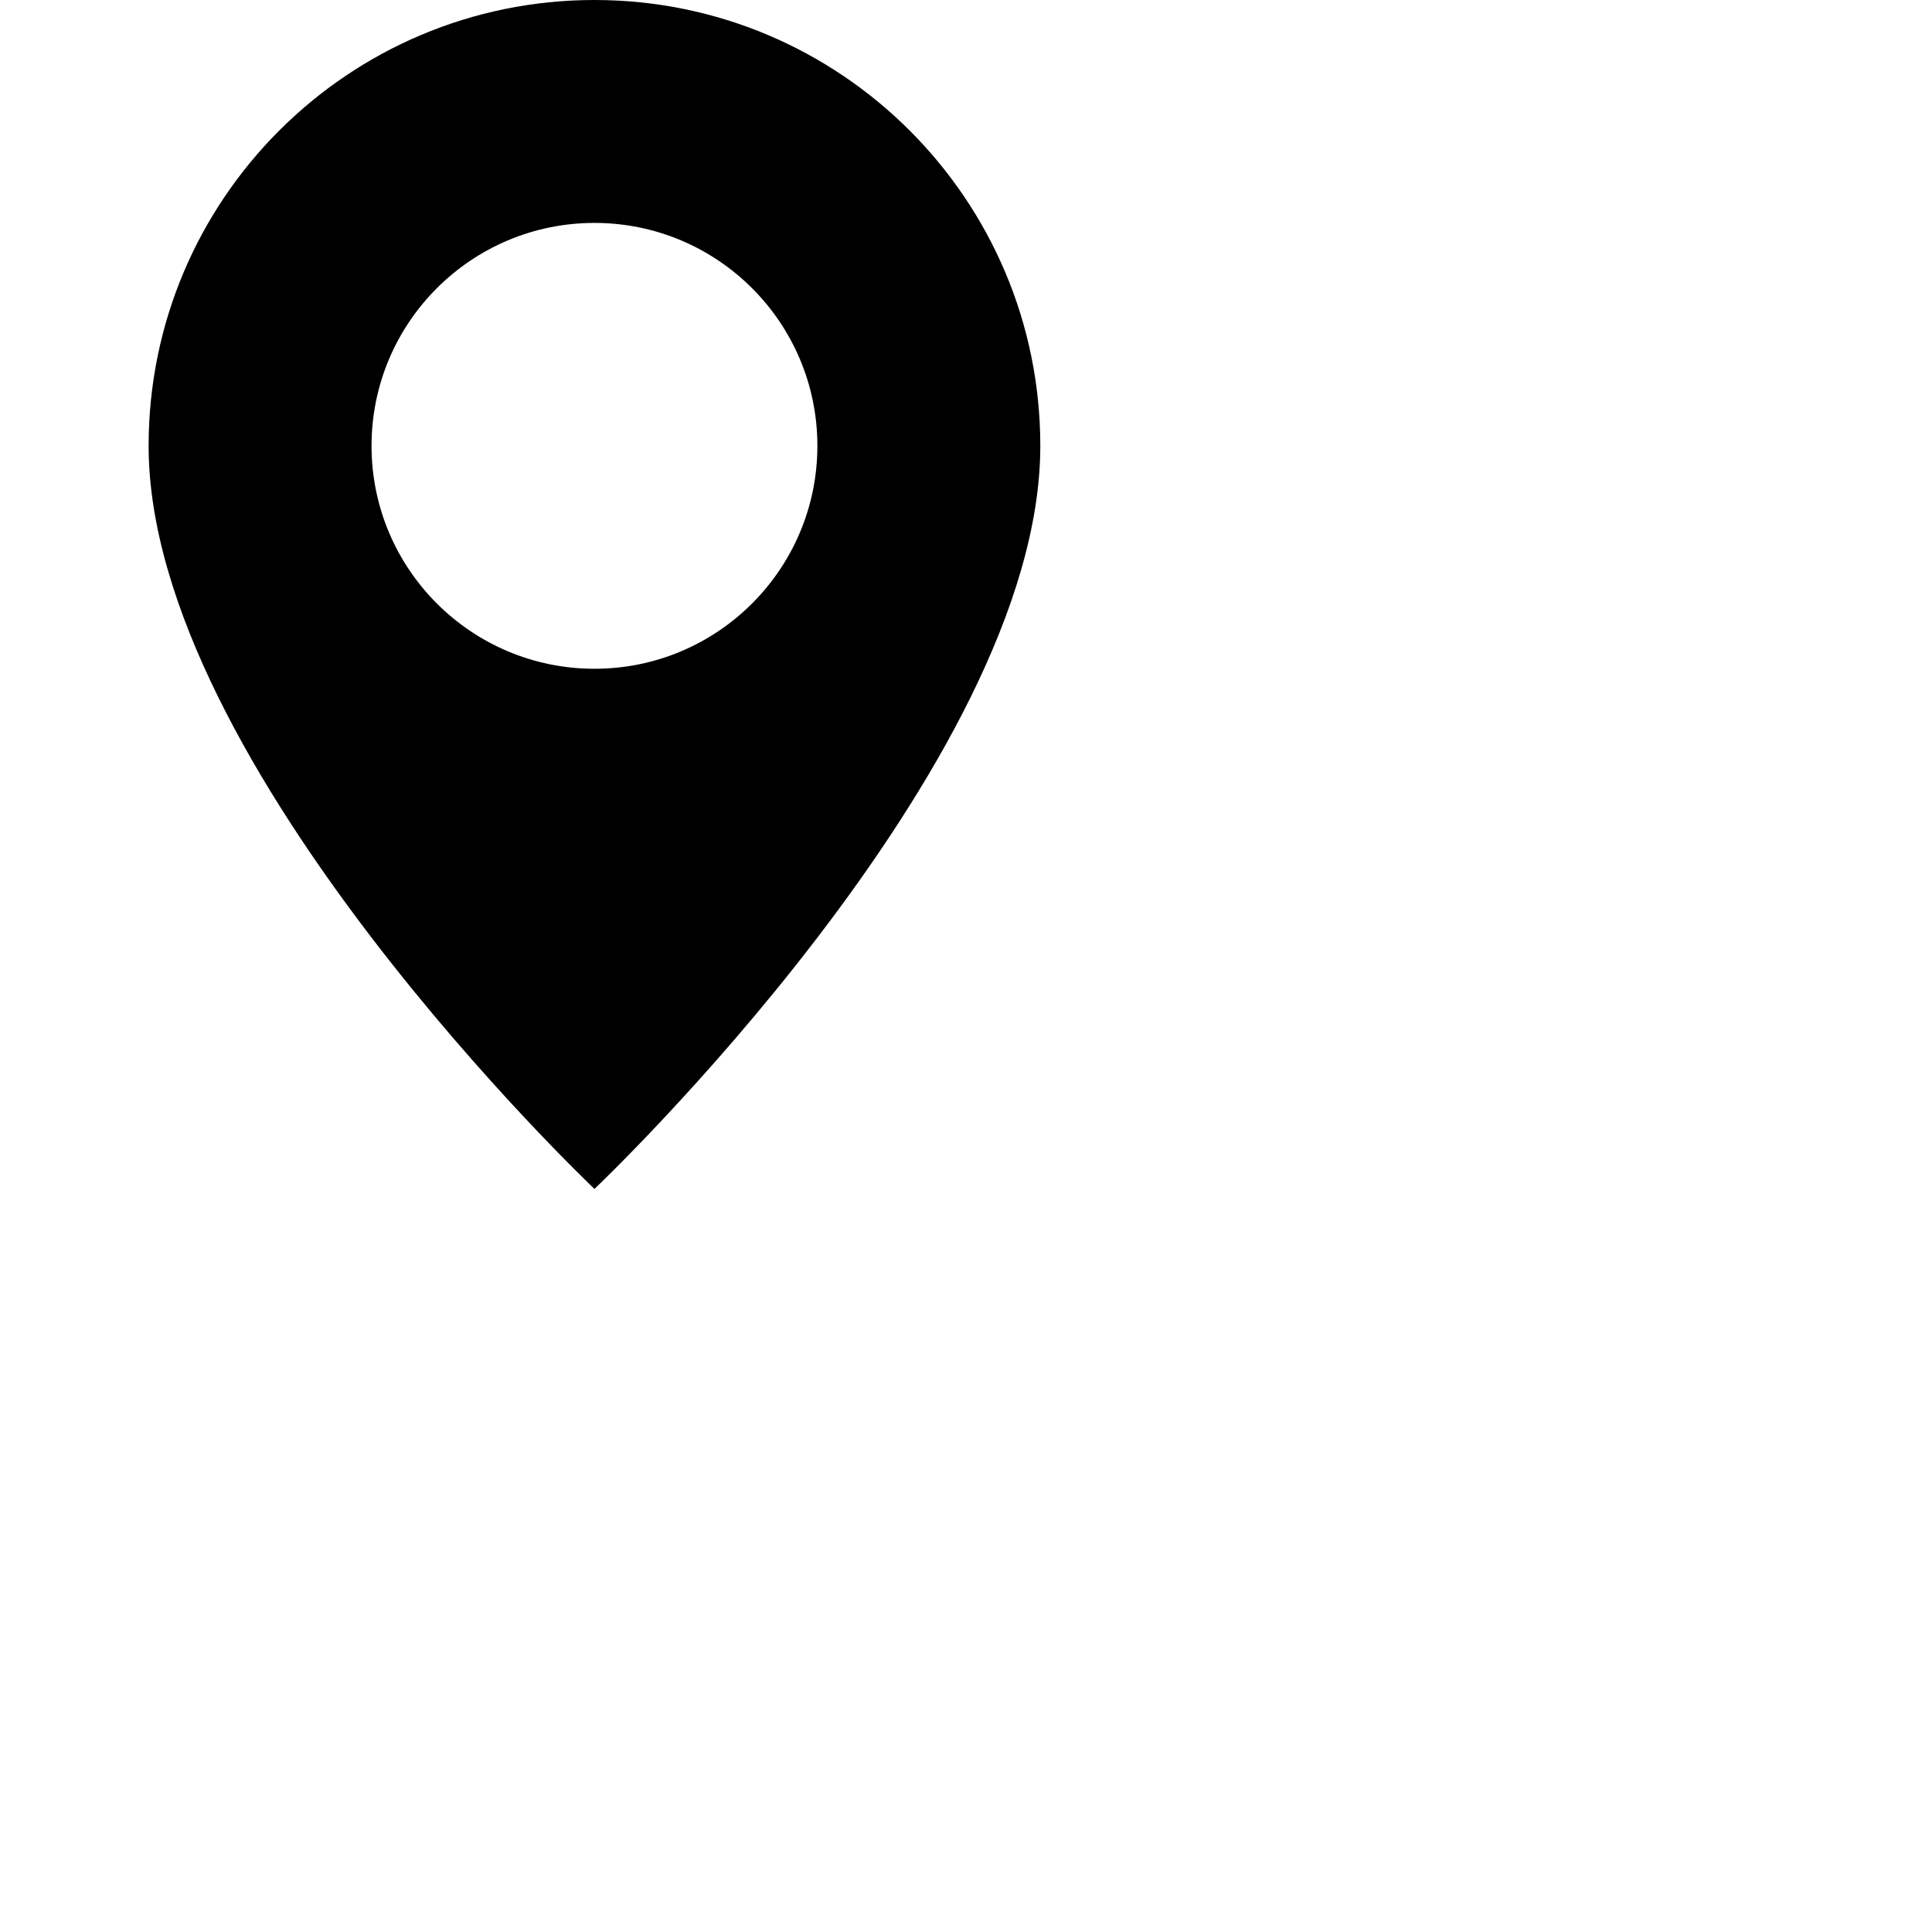
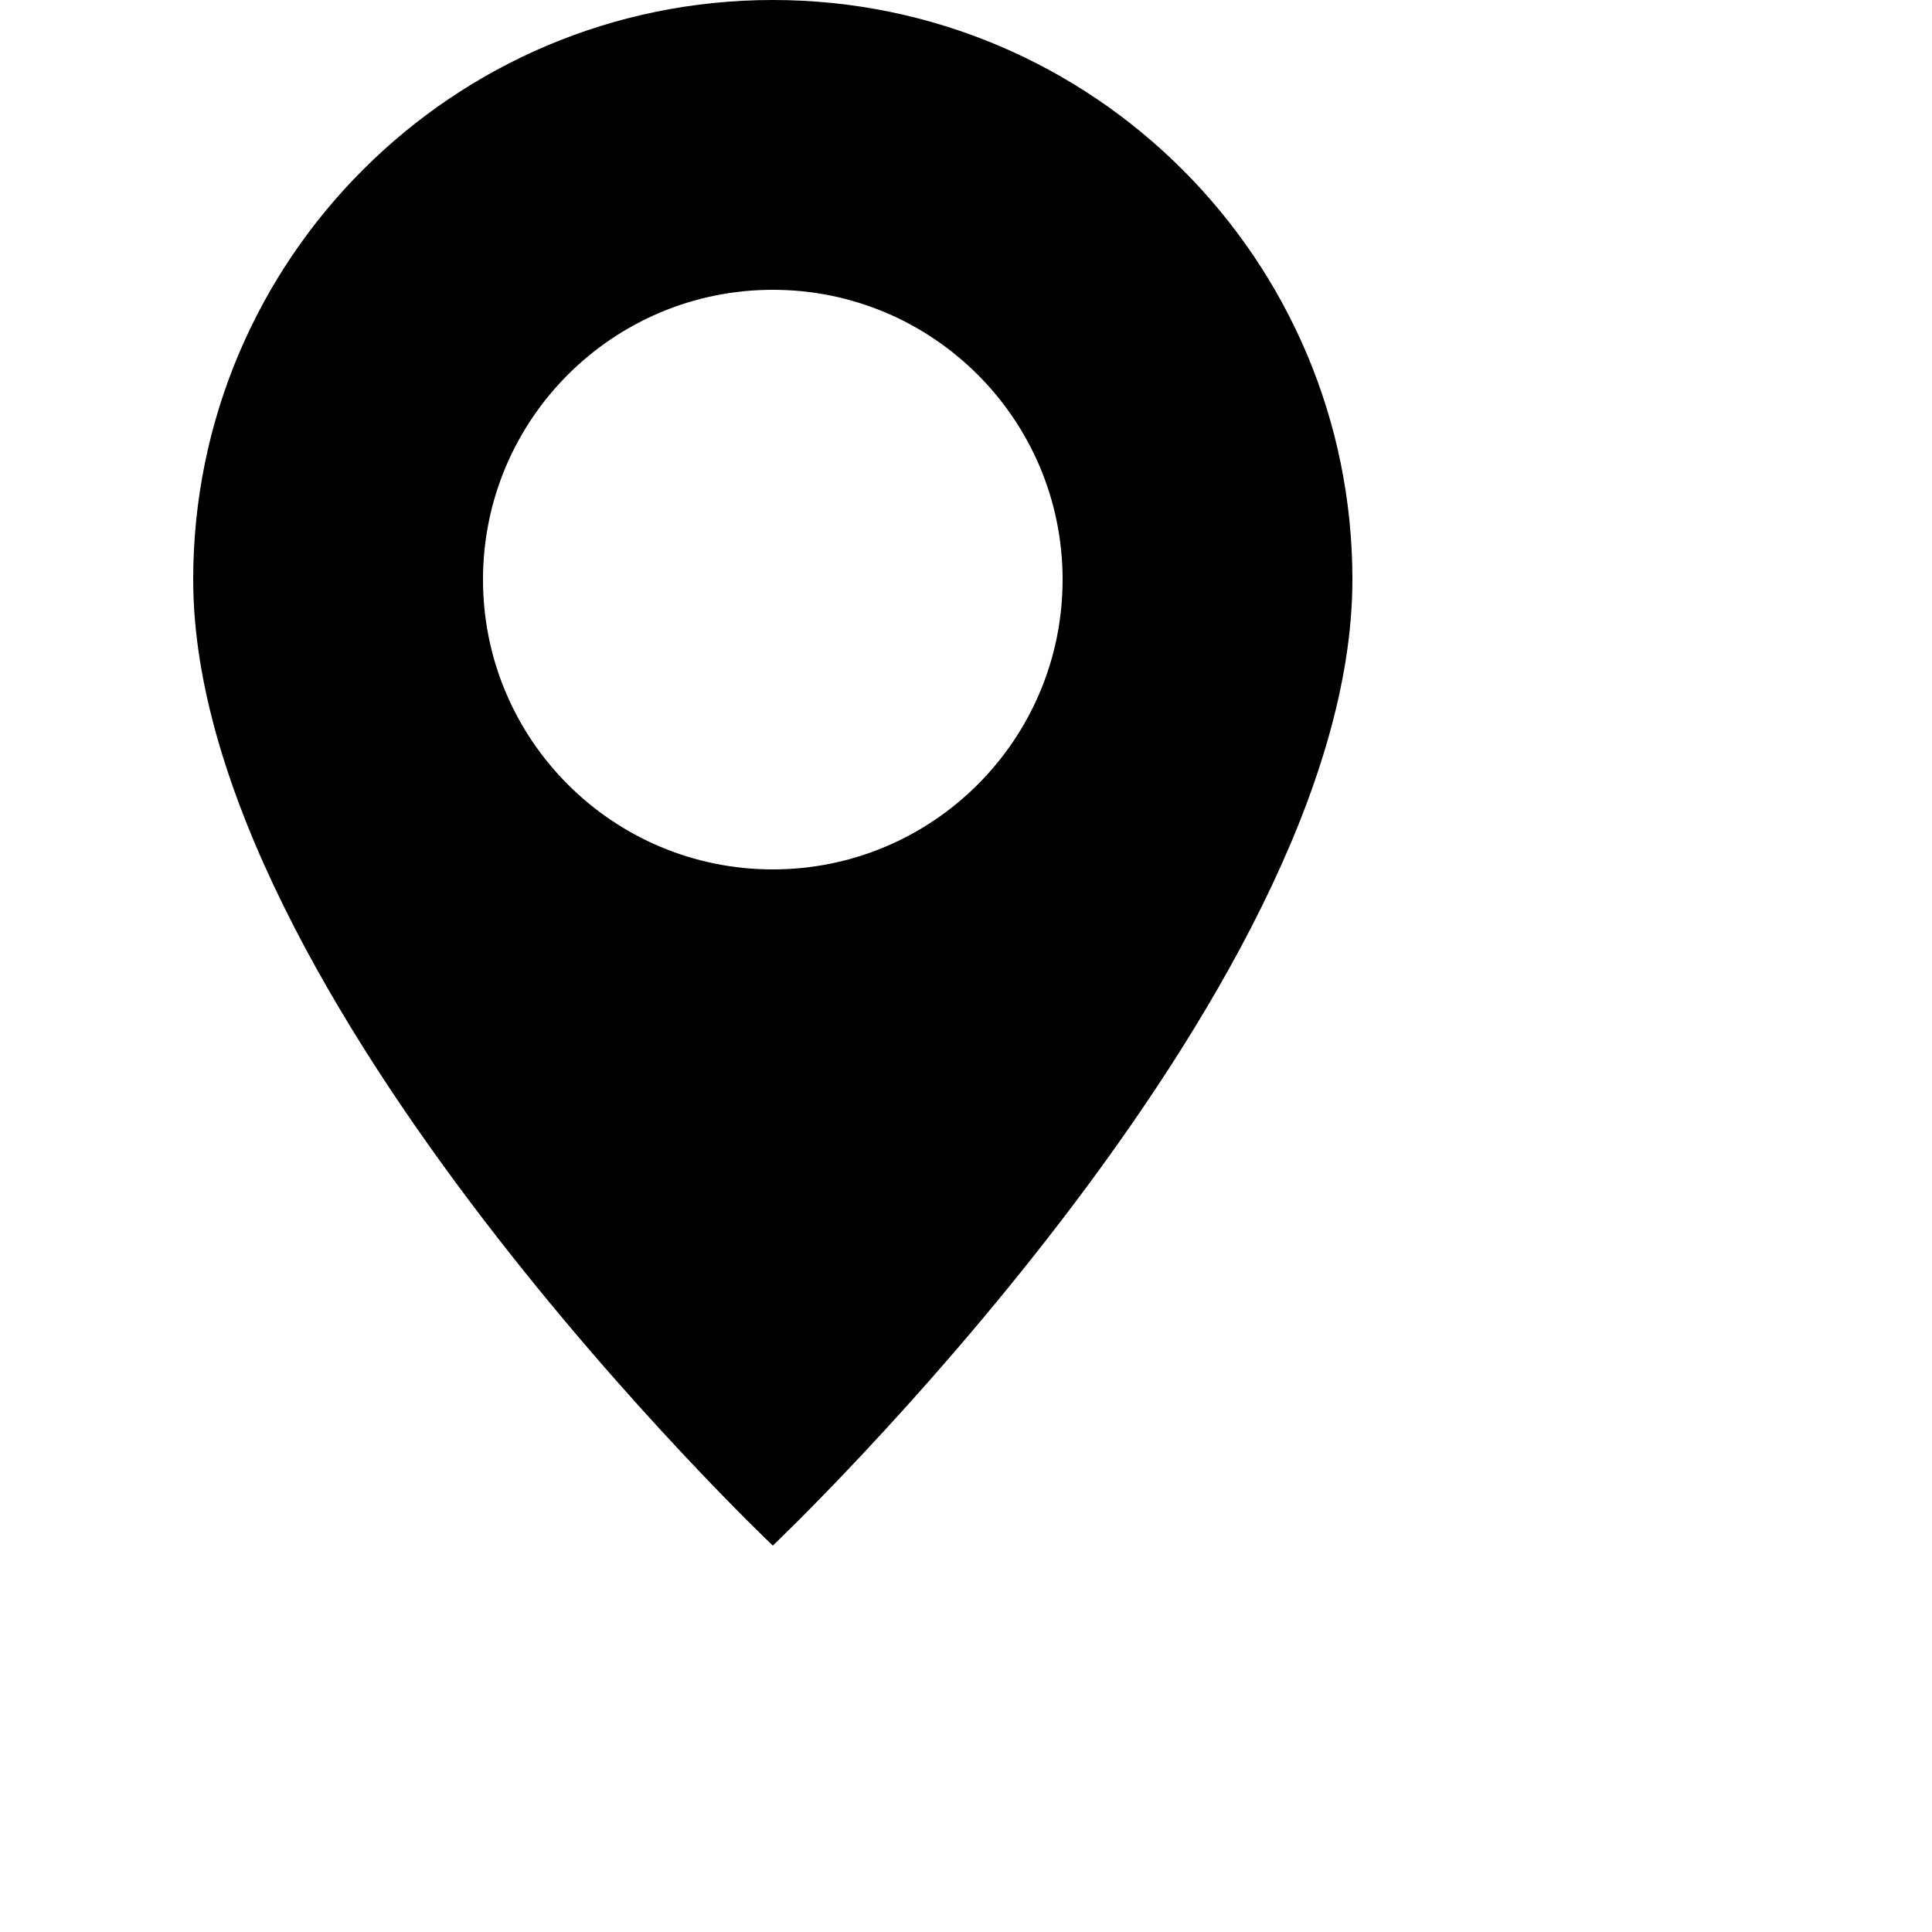
- <svg xmlns="http://www.w3.org/2000/svg" width="26" height="26" fill="currentColor" class="bi bi-geo-alt-fill mx-2 text-dark" viewbox="0 0 16 16">
+ <svg xmlns="http://www.w3.org/2000/svg" width="20" height="20" fill="currentColor" class="bi bi-geo-alt-fill mx-2 text-dark" viewbox="0 0 16 16">
  <path d="M8 16s6-5.686 6-10A6 6 0 0 0 2 6c0 4.314 6 10 6 10zm0-7a3 3 0 1 1 0-6 3 3 0 0 1 0 6z" />
</svg>
